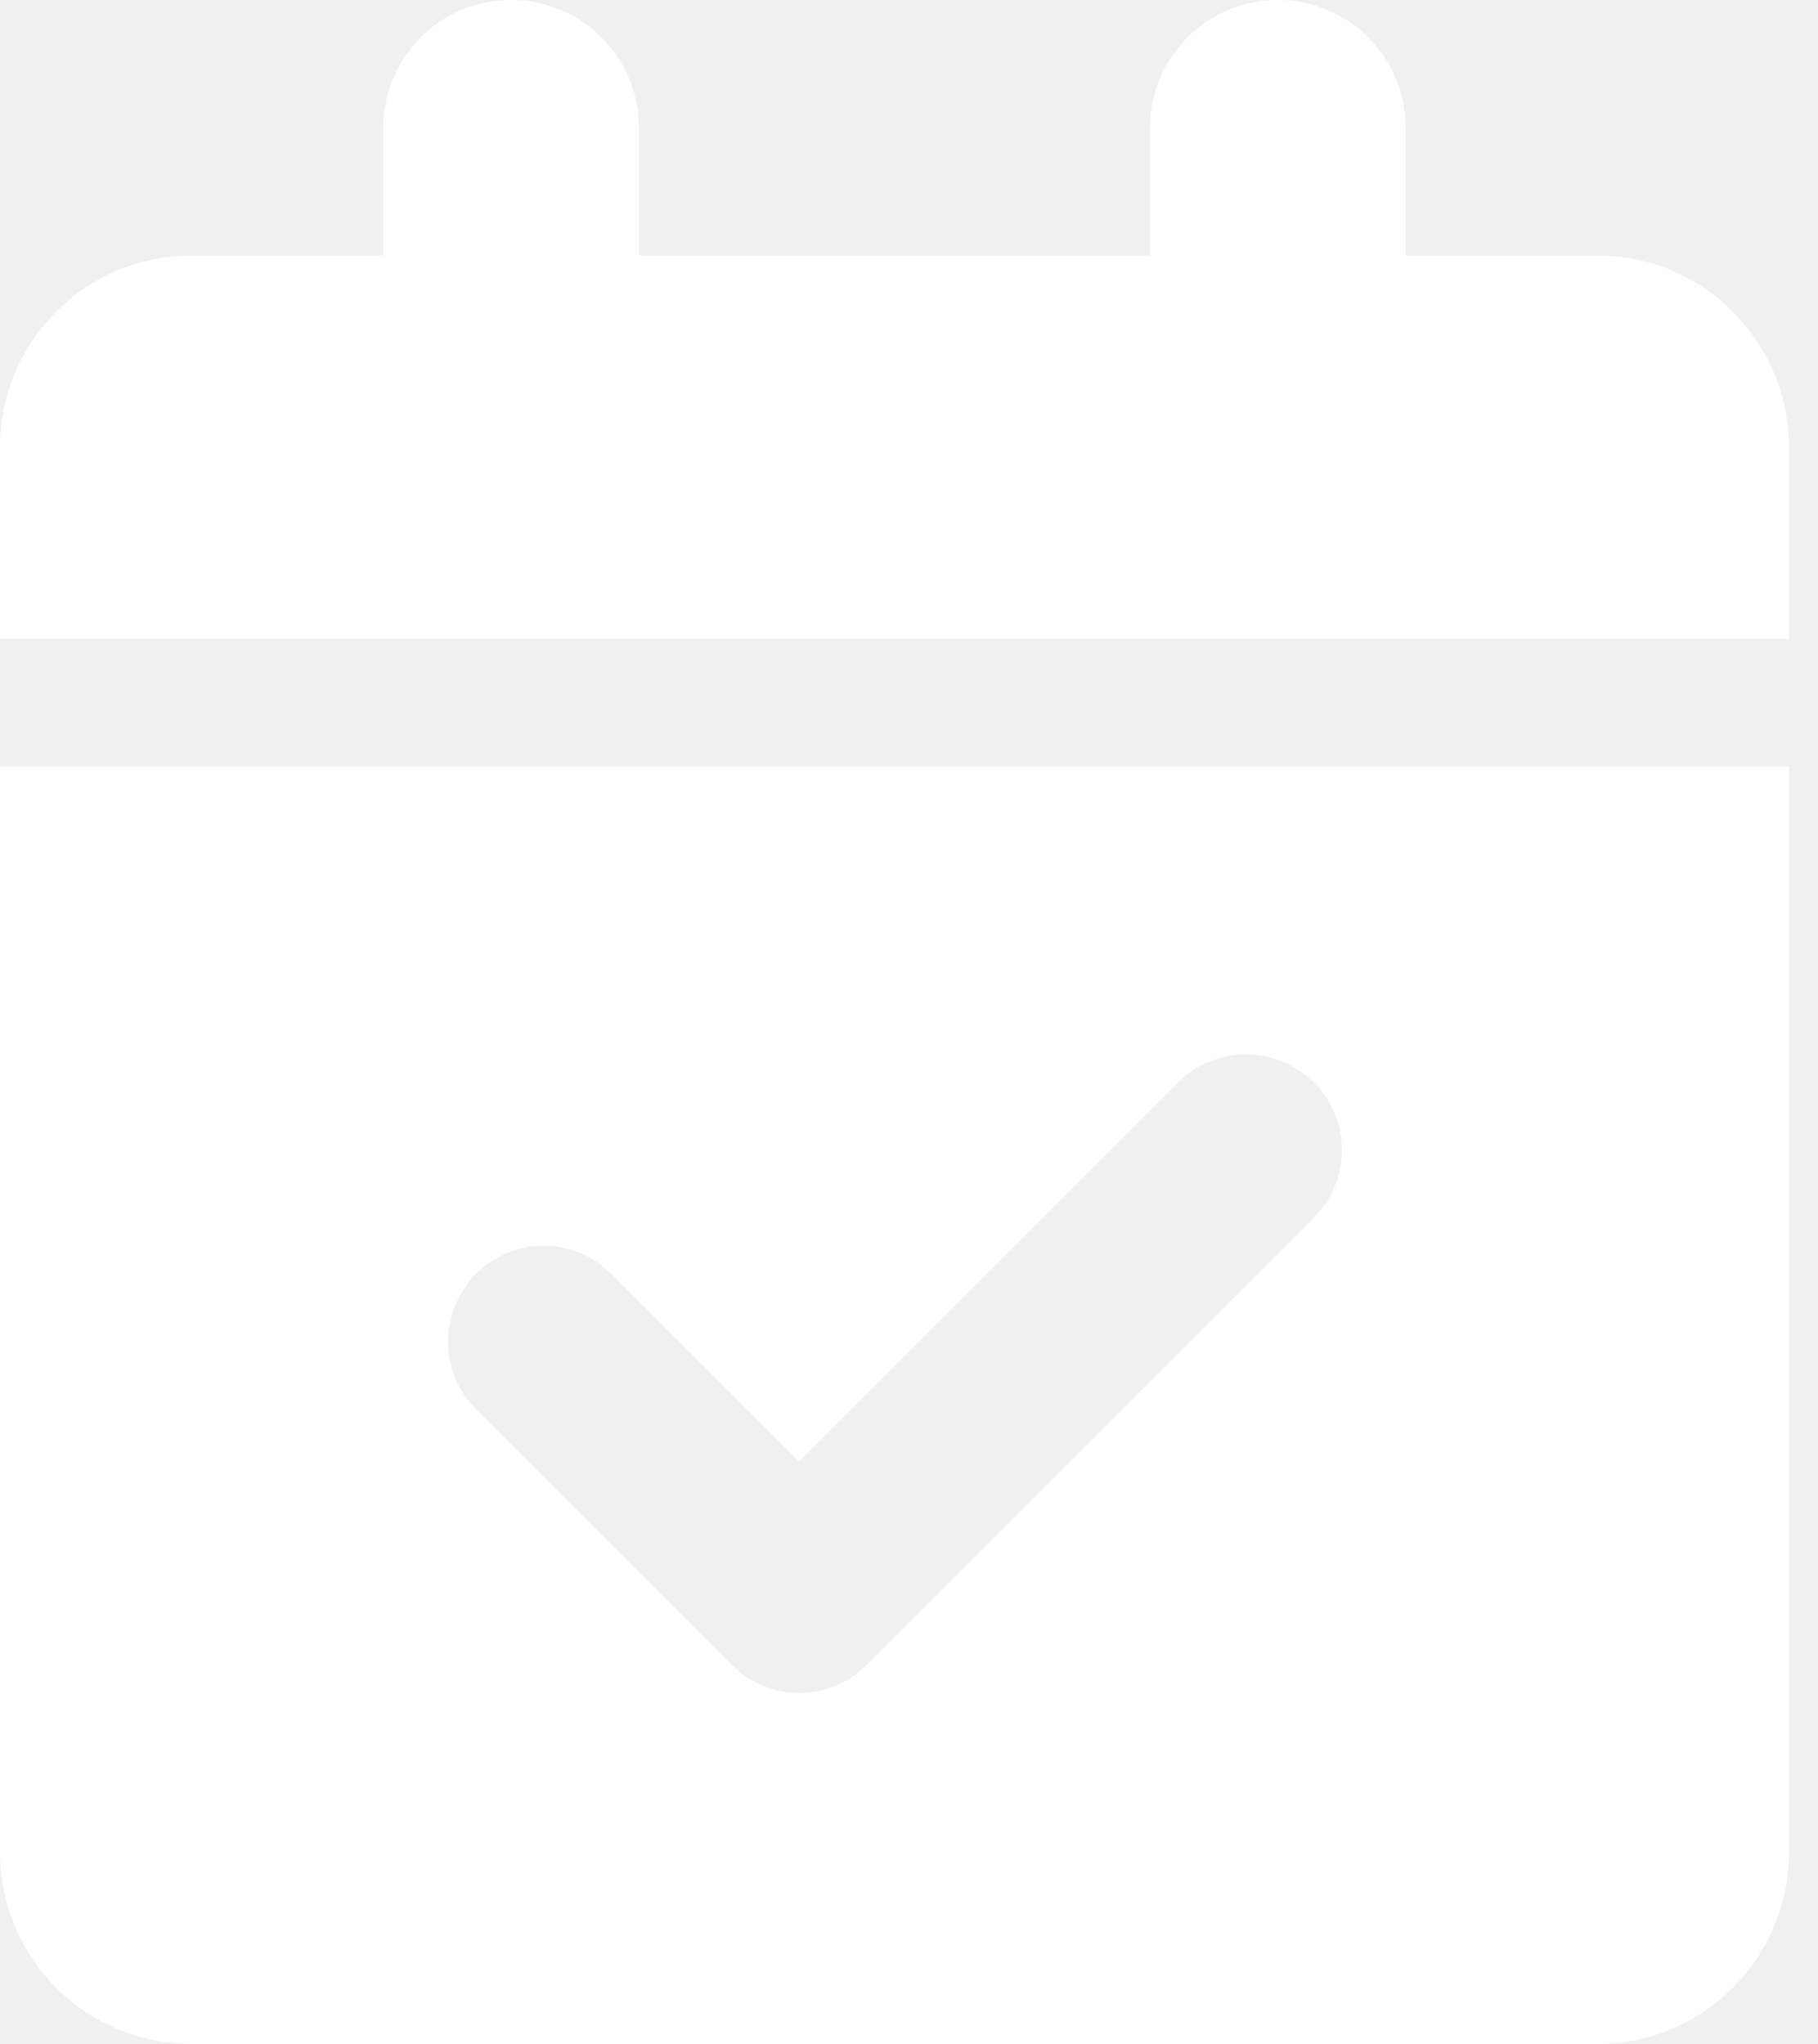
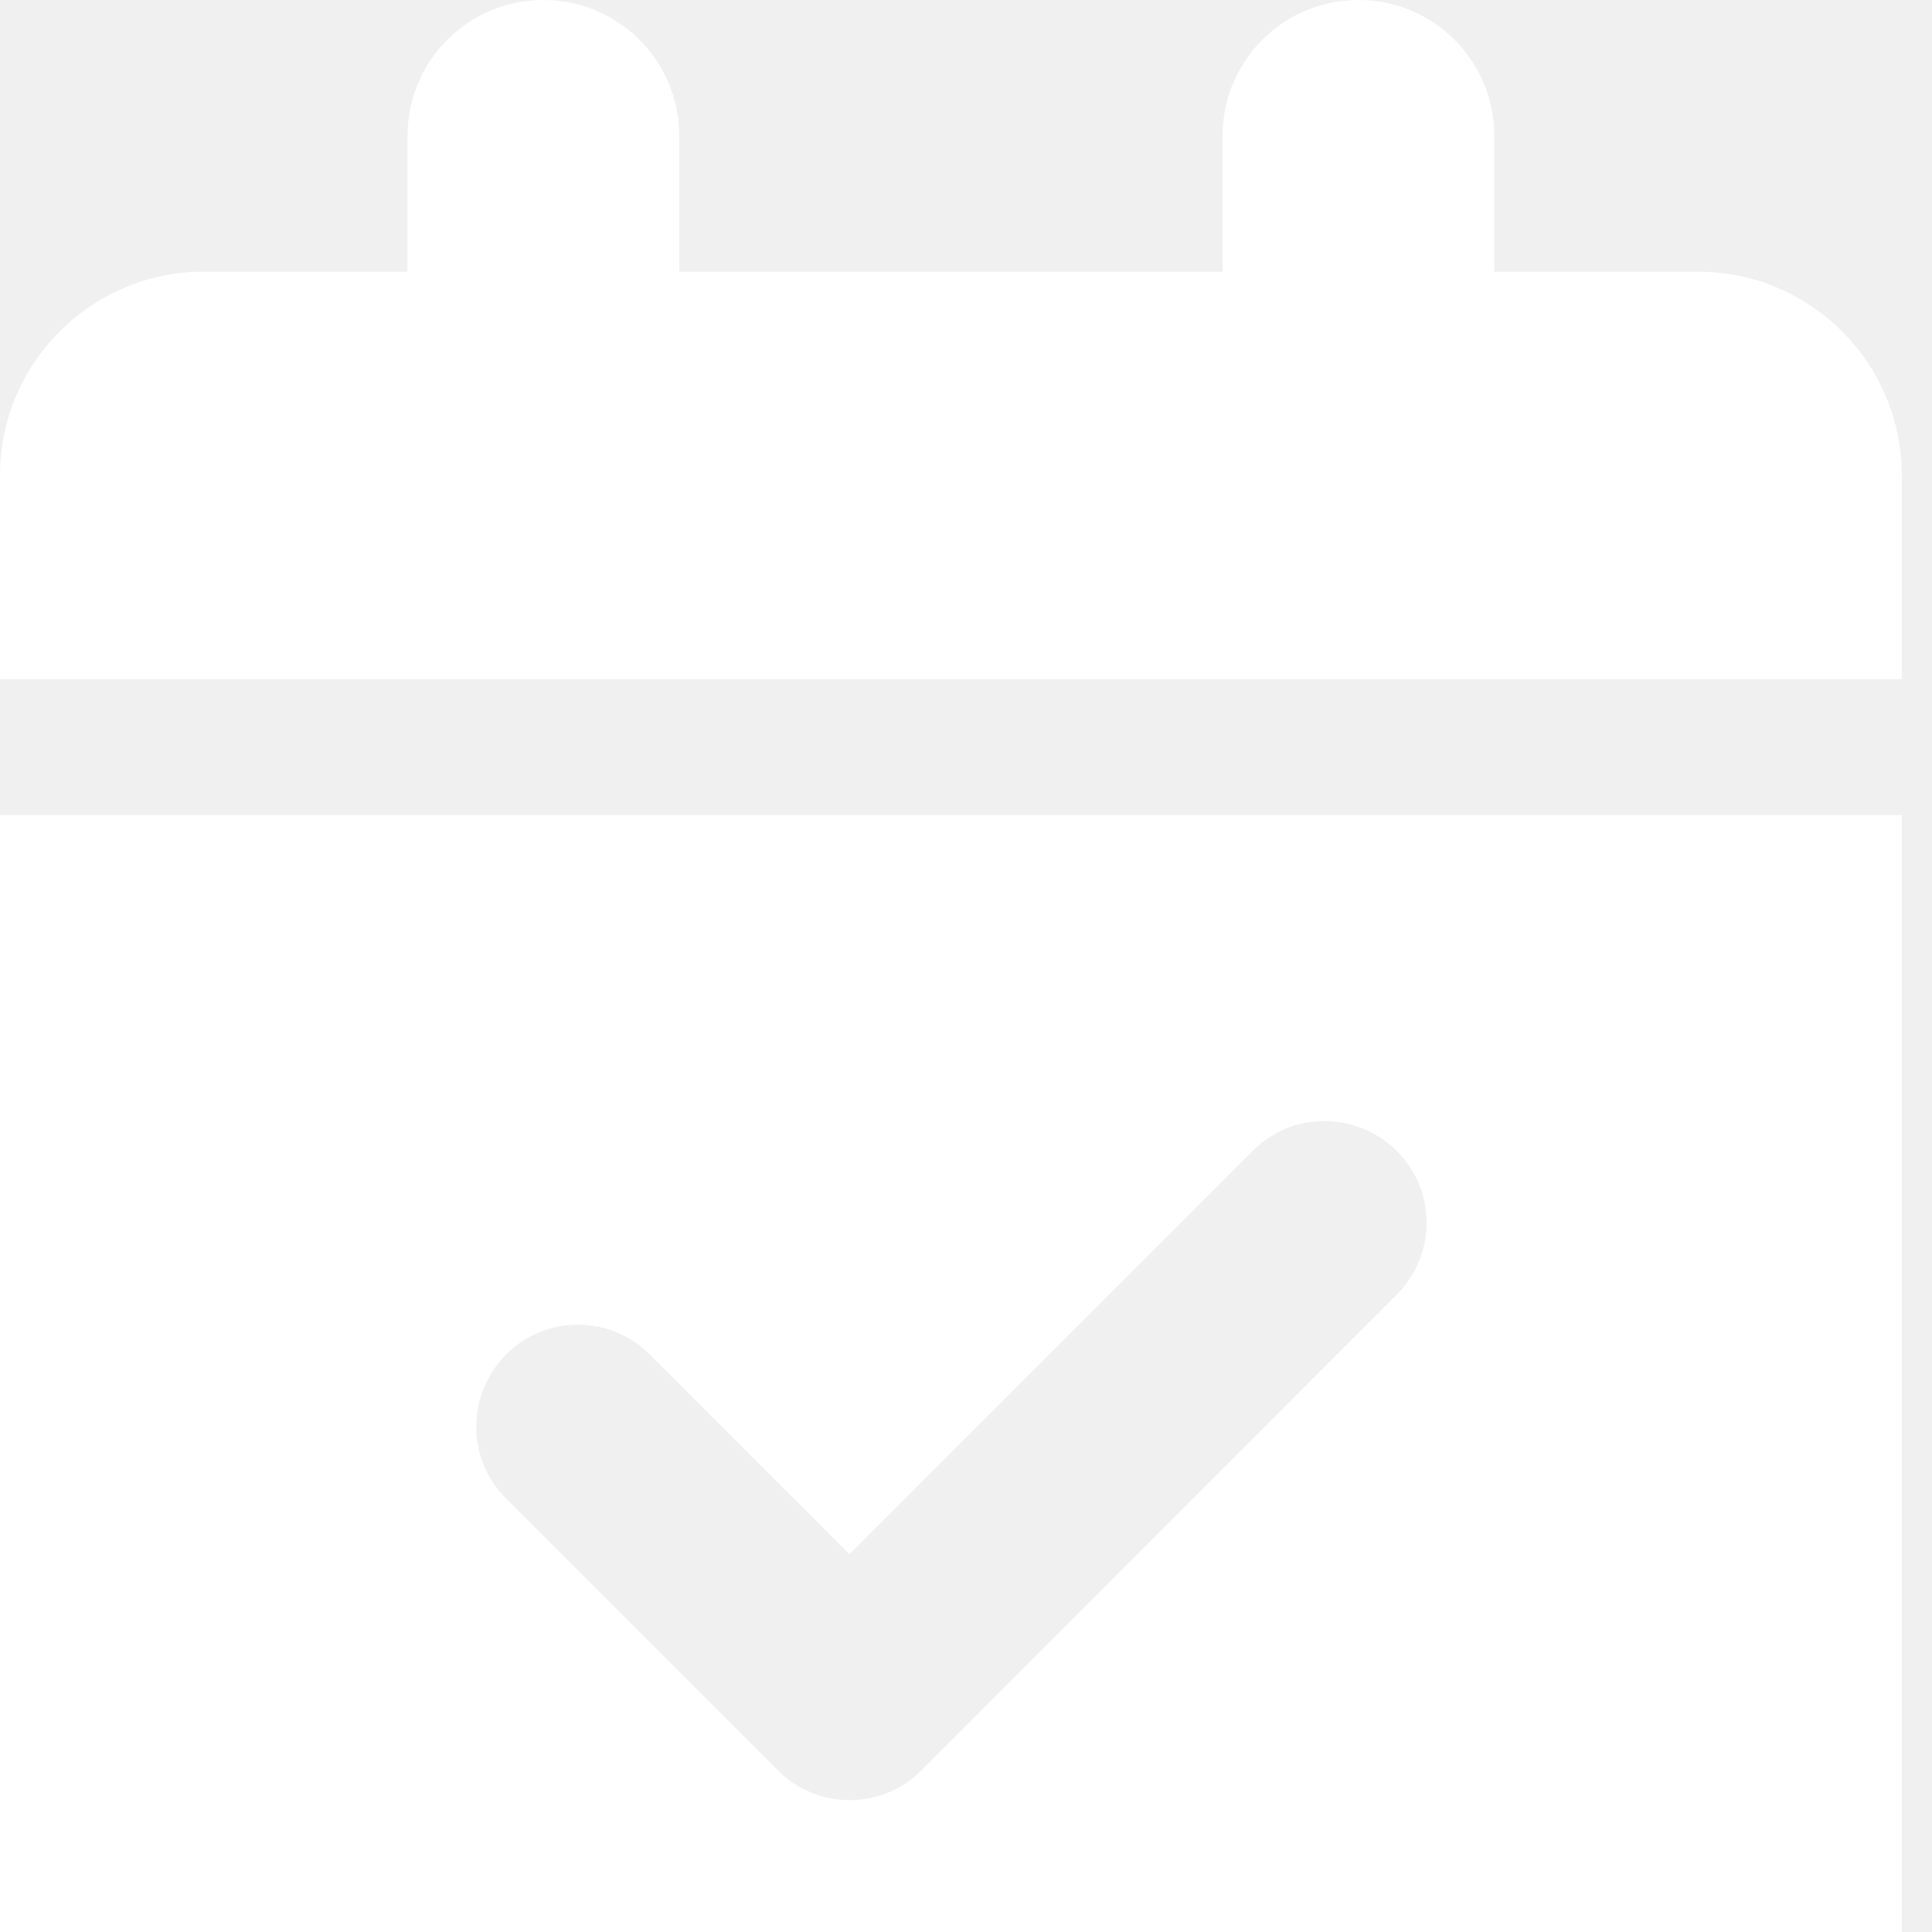
- <svg xmlns="http://www.w3.org/2000/svg" width="16" height="18" viewBox="0 0 16 18" fill="none">
+ <svg xmlns="http://www.w3.org/2000/svg" width="16" height="16" viewBox="0 0 16 16" fill="none">
  <path d="M4.5 0C5.122 0 5.625 0.503 5.625 1.125V2.25H10.125V1.125C10.125 0.503 10.628 0 11.25 0C11.872 0 12.375 0.503 12.375 1.125V2.25H14.062C14.994 2.25 15.75 3.006 15.75 3.938V5.625H0V3.938C0 3.006 0.756 2.25 1.688 2.25H3.375V1.125C3.375 0.503 3.878 0 4.5 0ZM0 6.75H15.75V16.312C15.75 17.244 14.994 18 14.062 18H1.688C0.756 18 0 17.244 0 16.312V6.75ZM11.566 10.723C11.897 10.392 11.897 9.858 11.566 9.531C11.236 9.204 10.702 9.2 10.375 9.531L7.035 12.871L5.382 11.218C5.052 10.888 4.518 10.888 4.191 11.218C3.864 11.549 3.86 12.083 4.191 12.41L6.441 14.66C6.771 14.991 7.305 14.991 7.632 14.66L11.566 10.723Z" fill="white" />
</svg>
